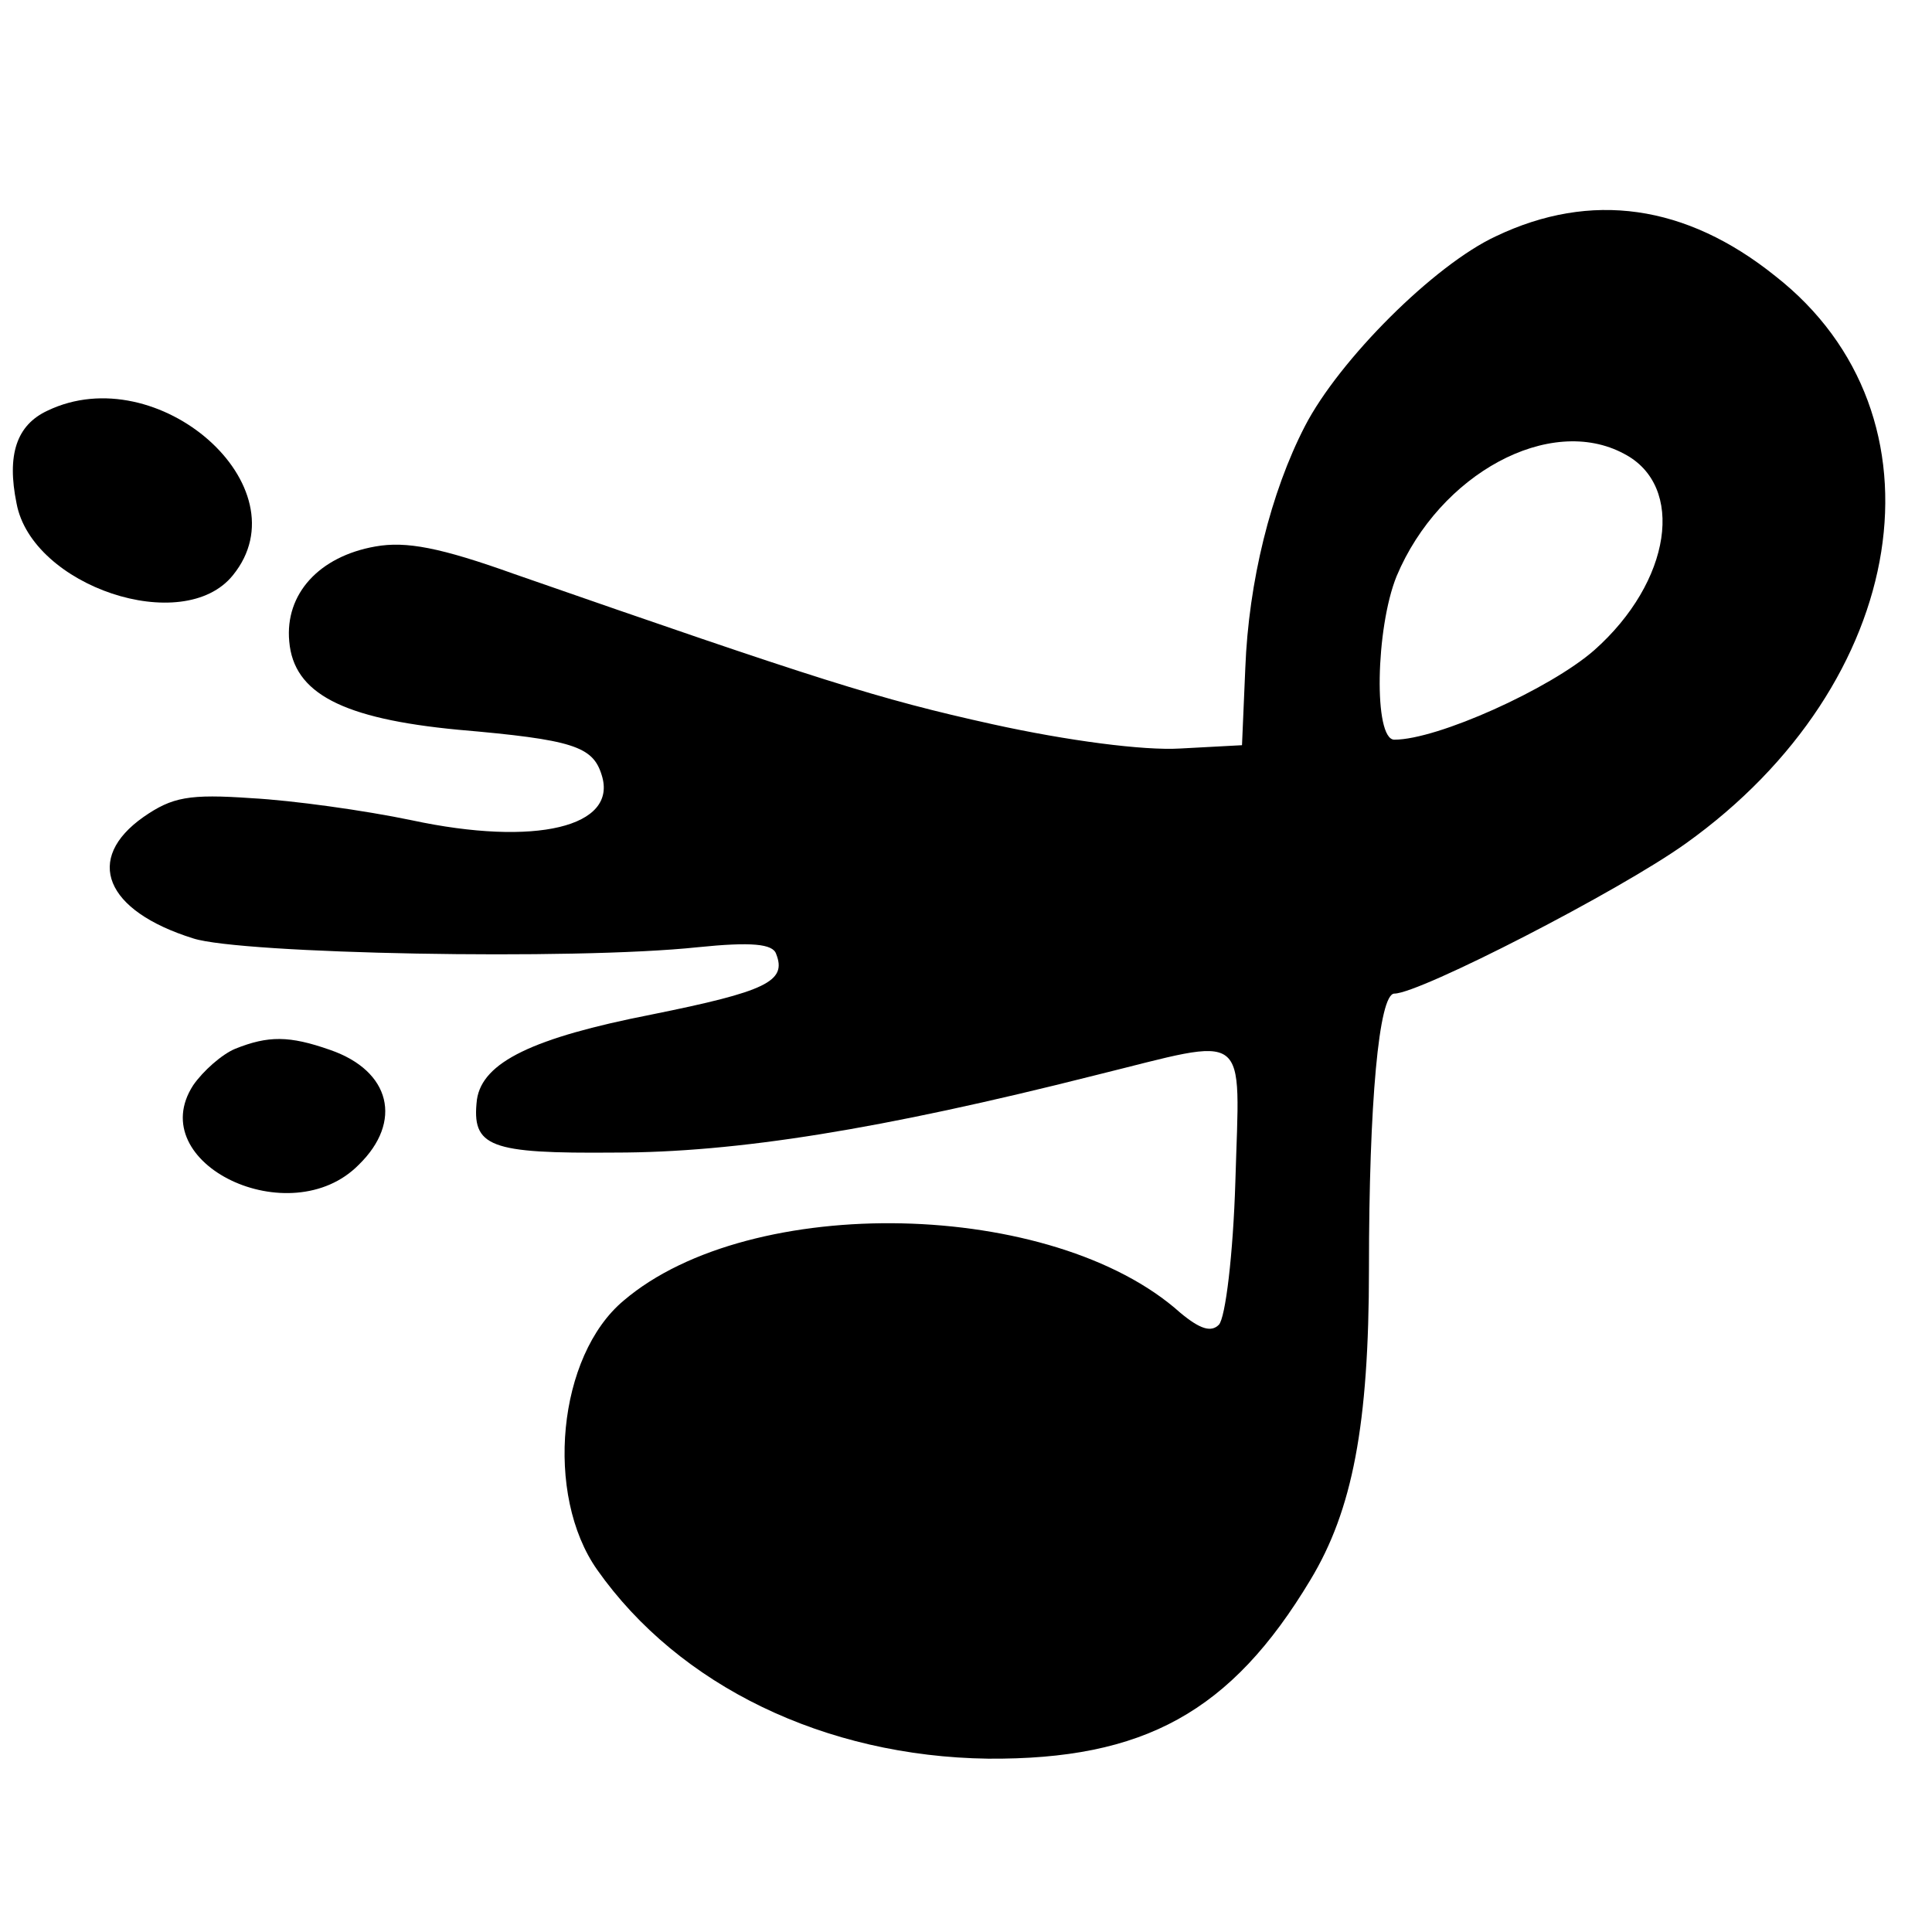
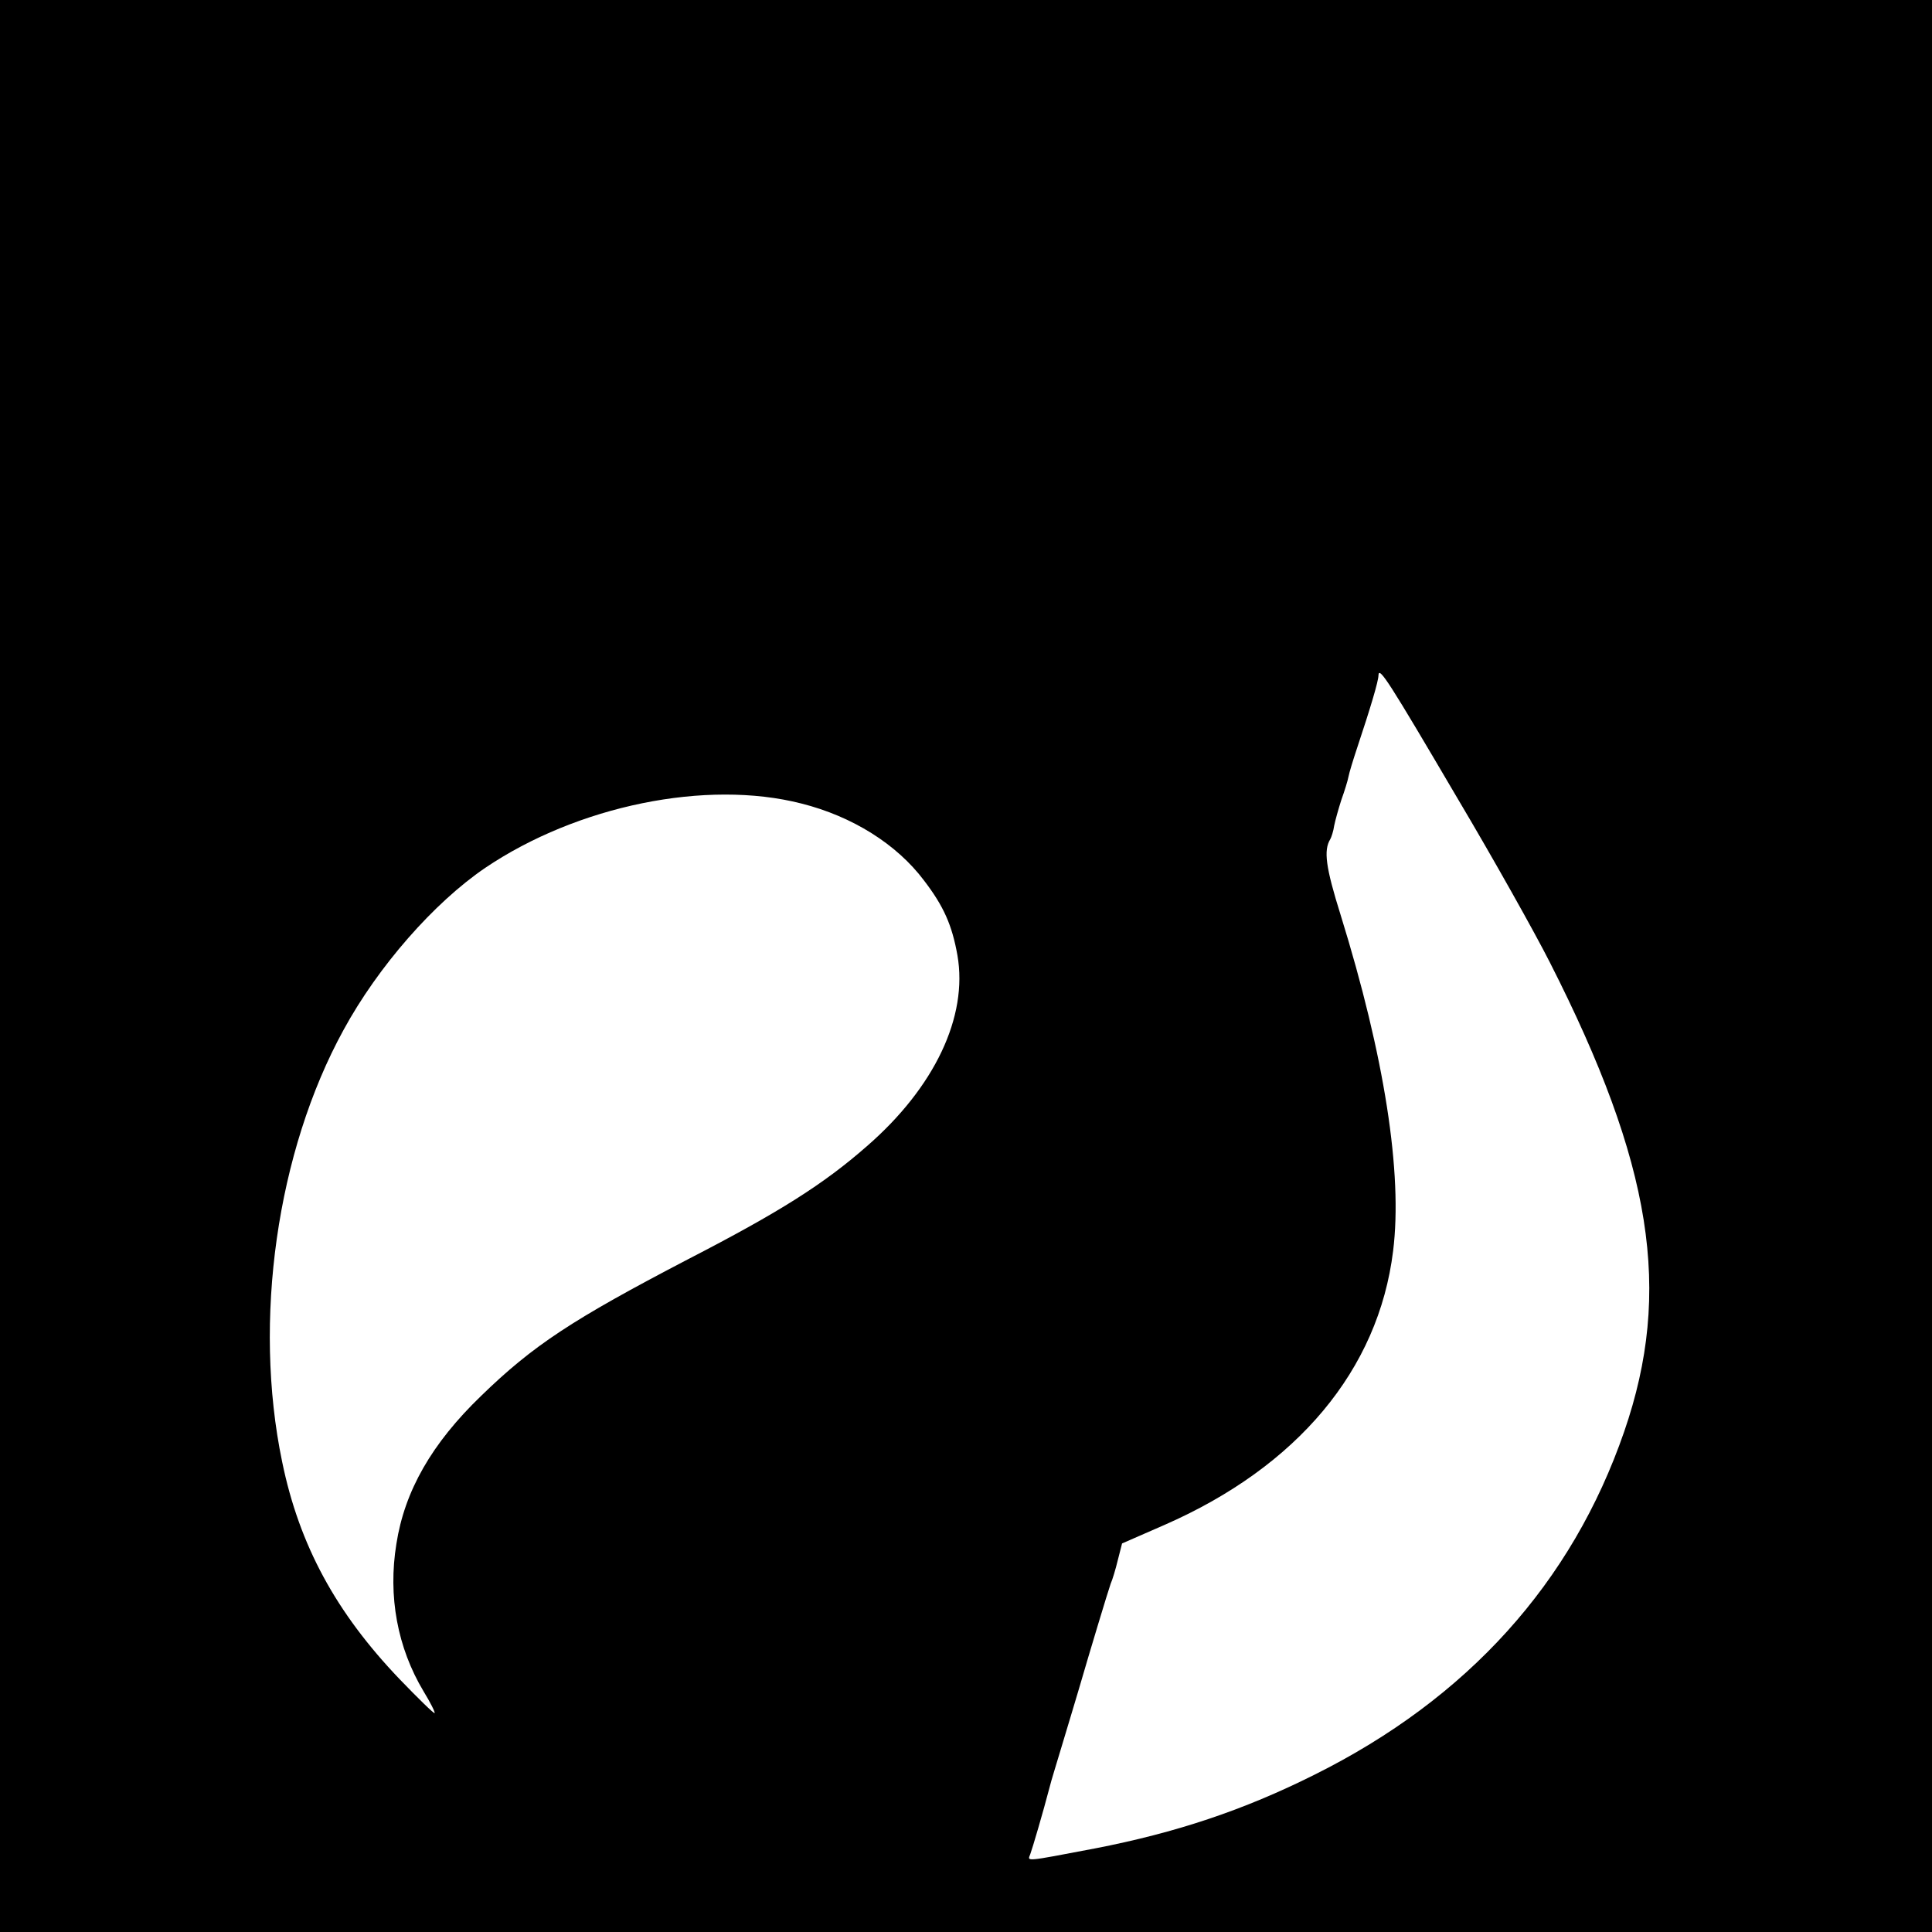
- <svg xmlns="http://www.w3.org/2000/svg" version="1.0" width="175pt" height="175pt" viewBox="0 0 175 175" preserveAspectRatio="xMidYMid meet">
-   <g transform="translate(0,175) scale(0.1,-0.1)" fill="#000000" stroke="none">
-     <path d="M1355 1536 c-56 -26 -142 -112 -173 -172 -31 -60 -51 -141 -54 -219 l-3 -70 -56 -3 c-33 -2 -102 7 -170 22 -104 23 -157 40 -433 136 -67 24 -98 30 -126 25 -51 -9 -82 -43 -78 -86 4 -47 48 -70 153 -80 104 -9 122 -15 130 -41 15 -47 -60 -65 -172 -41 -43 9 -108 18 -145 20 -57 4 -72 1 -98 -17 -54 -38 -35 -85 45 -110 43 -14 344 -20 457 -8 49 5 68 3 71 -6 10 -25 -9 -34 -113 -55 -107 -21 -153 -43 -158 -77 -5 -43 11 -49 125 -48 110 0 241 21 435 70 142 35 131 44 127 -96 -2 -66 -9 -124 -15 -130 -7 -7 -17 -4 -35 11 -115 103 -389 109 -504 11 -60 -50 -72 -176 -24 -244 74 -105 206 -169 354 -171 141 -1 220 42 292 162 38 63 53 140 53 282 0 150 9 249 23 249 23 0 204 93 264 136 203 145 242 388 81 514 -81 65 -167 77 -253 36z m116 -197 c56 -29 43 -116 -27 -178 -40 -35 -142 -81 -181 -81 -19 0 -17 101 2 148 39 93 139 147 206 111z" />
-     <path d="M43 1378 c-28 -13 -37 -40 -28 -84 14 -75 151 -121 196 -65 65 80 -68 197 -168 149z" />
-     <path d="M213 800 c-12 -5 -29 -20 -38 -33 -46 -71 88 -135 150 -72 40 39 29 85 -26 104 -37 13 -56 13 -86 1z" />
+ <svg xmlns="http://www.w3.org/2000/svg" version="1.0" width="541pt" height="541pt" viewBox="0 0 541 541" preserveAspectRatio="xMidYMid meet">
+   <g transform="translate(0,541) scale(0.1,-0.1)" fill="#000000" stroke="none">
+     <path d="M0 2705 l0 -2705 2705 0 2705 0 0 2705 0 2705 -2705 0 -2705 0 0 -2705z m4081 470 c101 -170 217 -377 259 -460 287 -565 344 -920 208 -1314 -146 -423 -438 -747 -868 -961 -198 -99 -387 -162 -614 -206 -200 -38 -189 -37 -181 -16 6 16 36 118 54 187 4 17 20 68 34 115 14 47 36 119 48 160 32 110 81 272 89 295 5 11 14 41 20 66 l12 47 119 52 c372 163 599 434 640 767 27 217 -24 545 -147 941 -42 134 -48 181 -29 212 3 5 9 23 11 38 3 15 12 47 20 72 9 25 18 54 20 65 2 11 13 47 24 80 38 114 60 188 60 204 1 27 30 -19 221 -344z m-1837 -15 c143 -36 267 -114 343 -215 56 -73 79 -126 94 -210 30 -172 -64 -370 -254 -535 -121 -106 -244 -184 -502 -317 -322 -168 -432 -240 -578 -382 -138 -133 -214 -266 -237 -414 -24 -147 3 -291 76 -413 19 -31 33 -59 31 -61 -2 -2 -46 41 -98 95 -178 186 -281 375 -329 609 -82 395 -15 868 172 1209 97 178 253 356 397 454 258 174 619 248 885 180z" />
  </g>
</svg>
